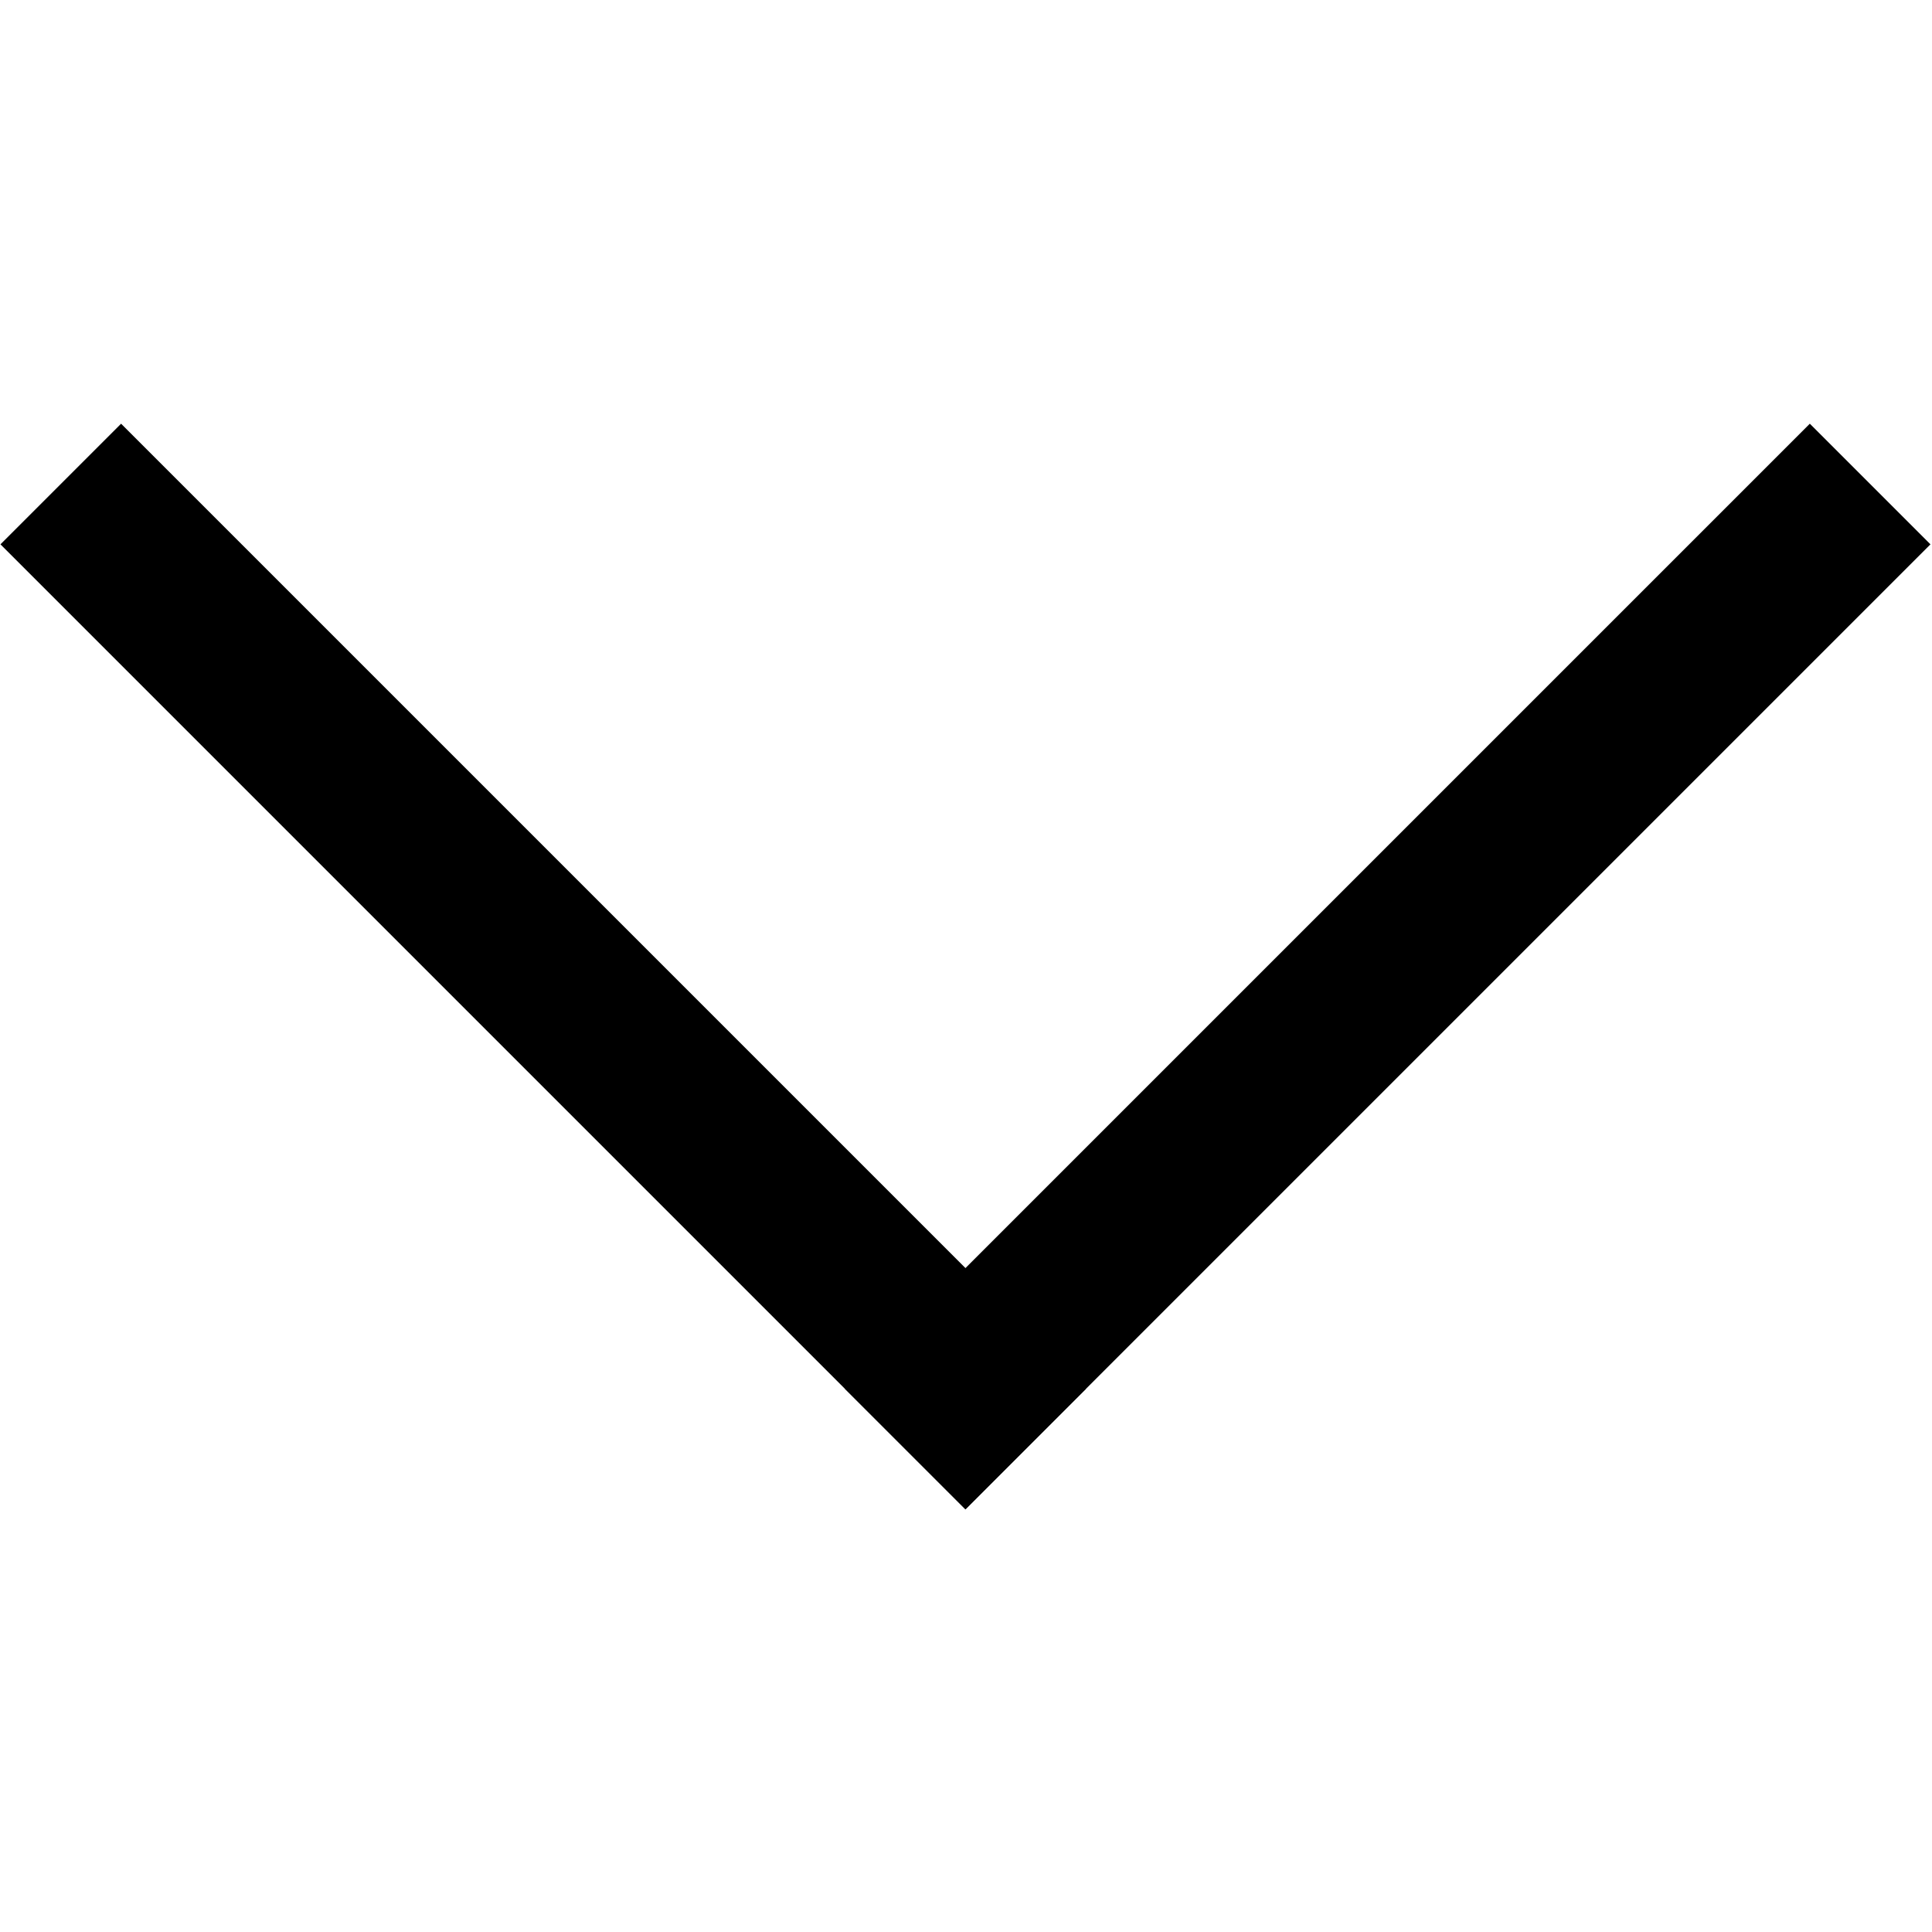
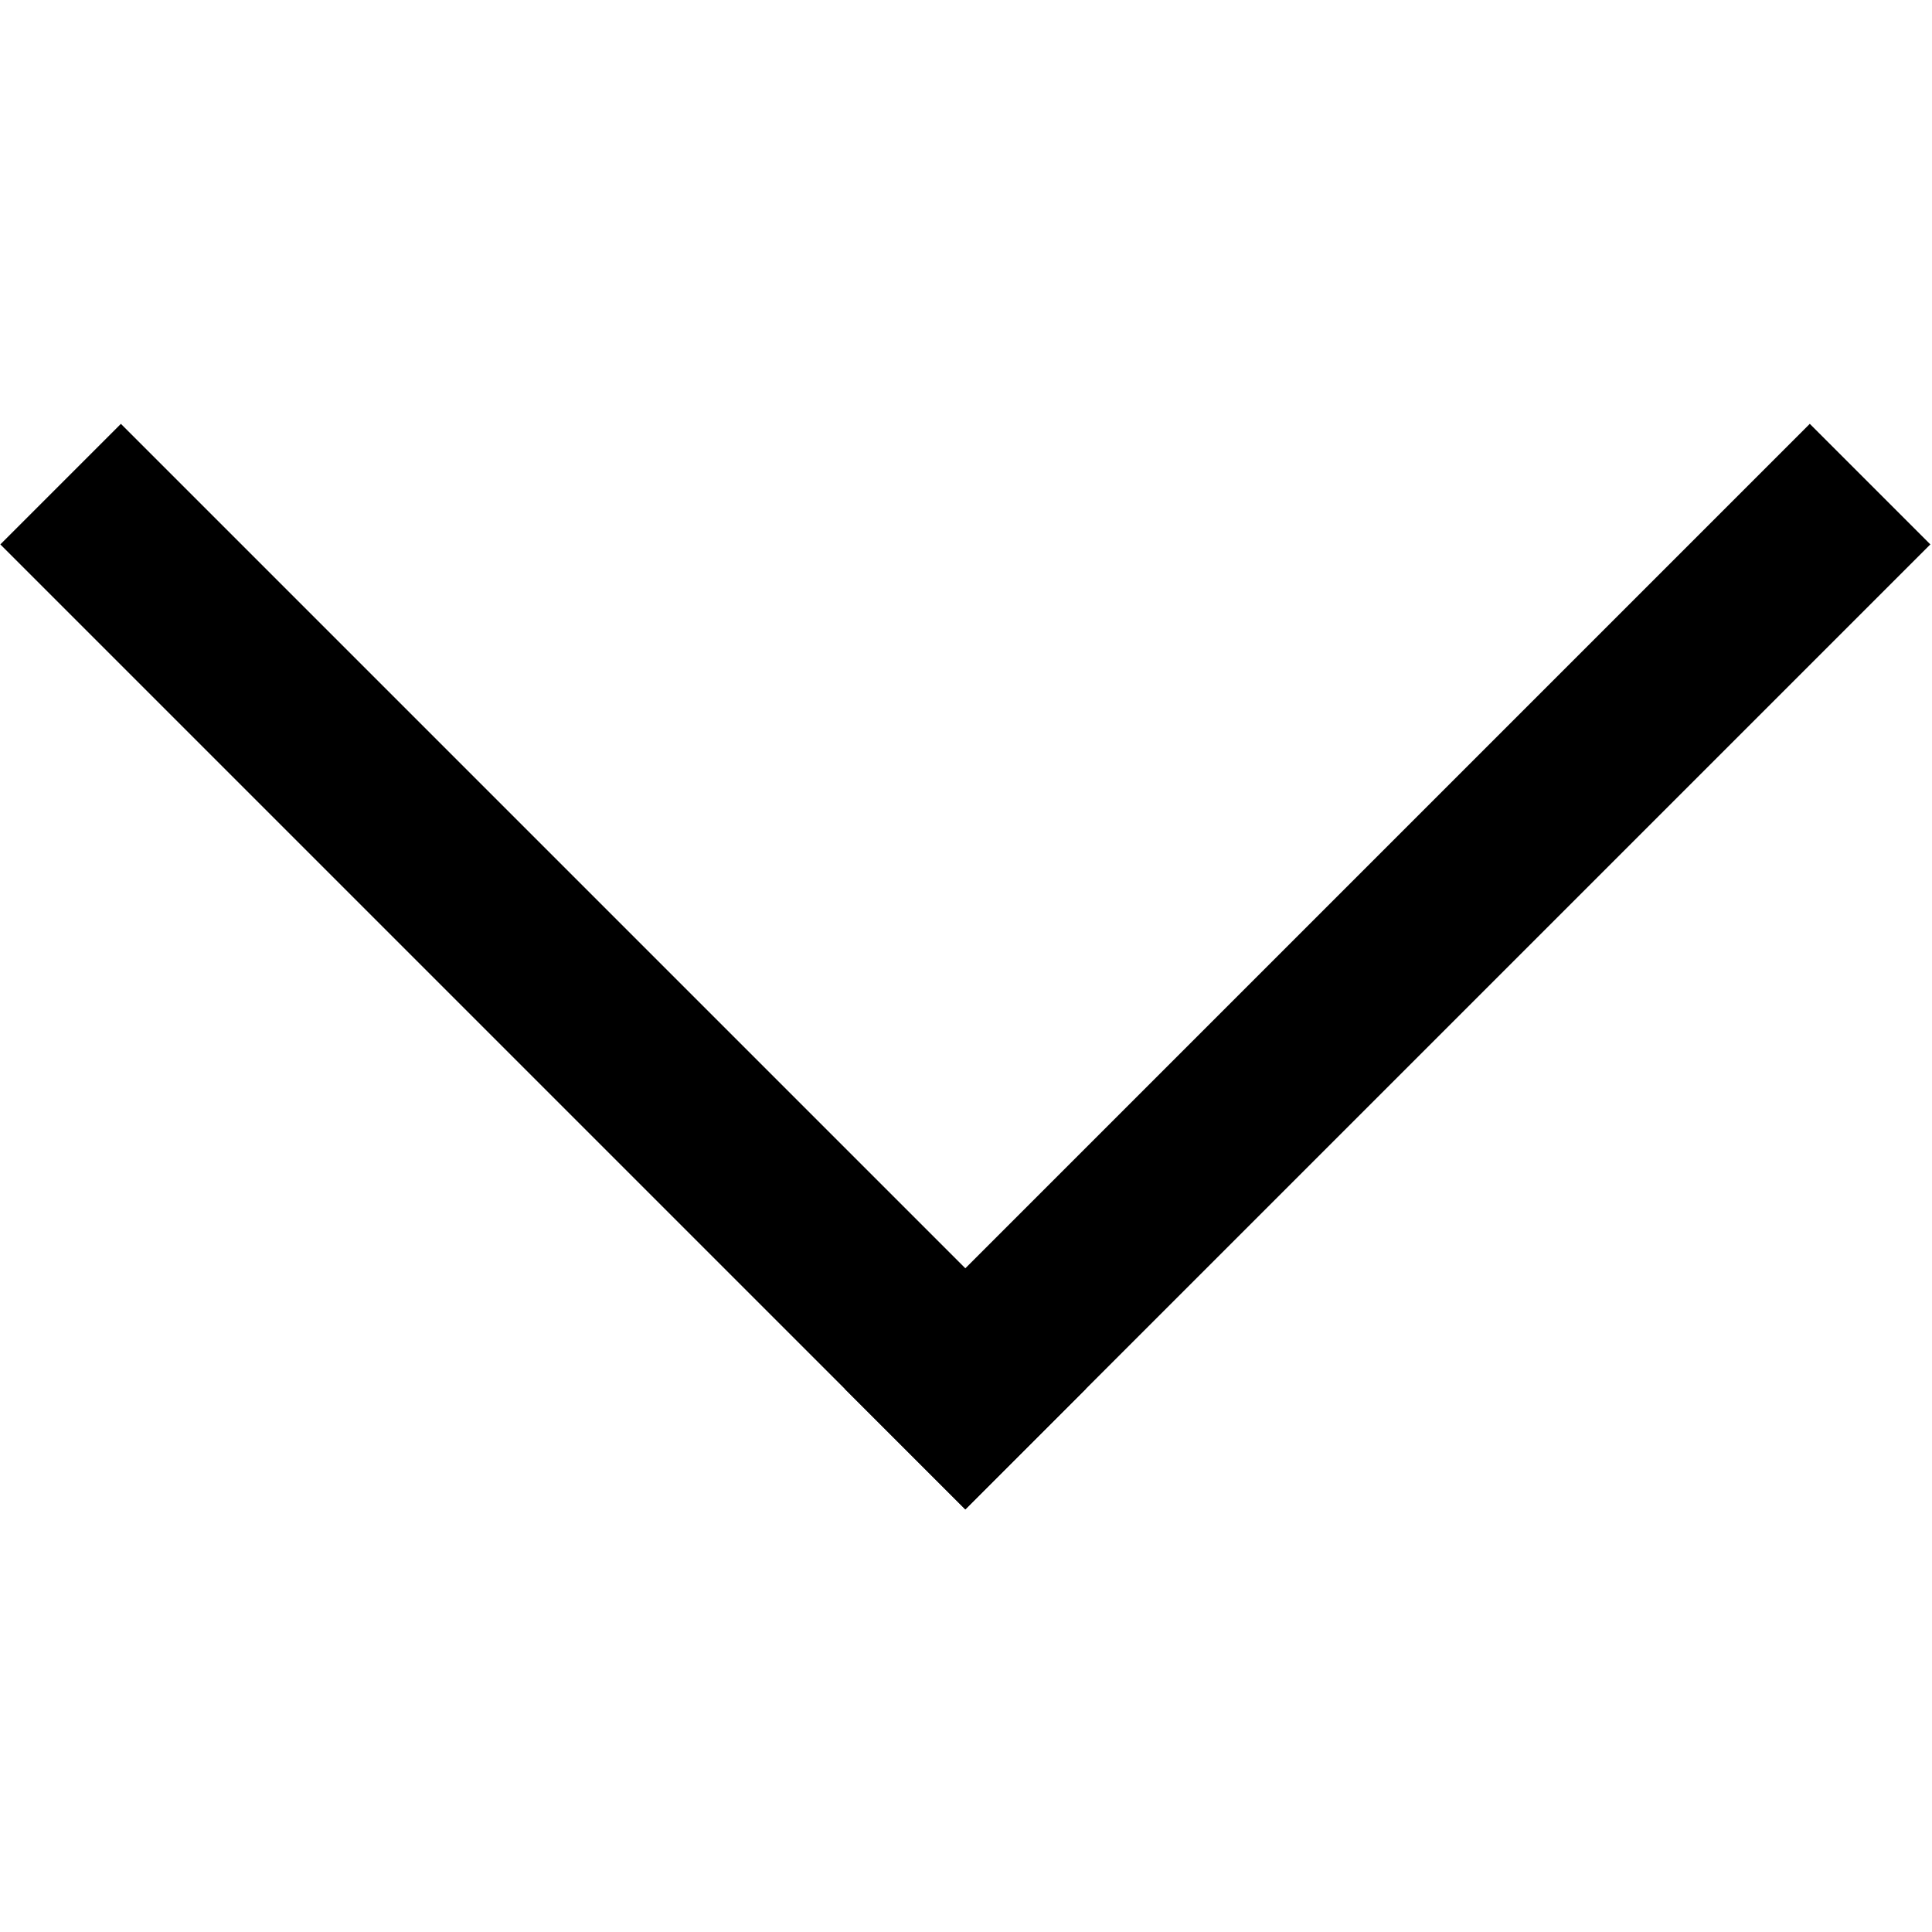
<svg xmlns="http://www.w3.org/2000/svg" width="8" height="8" version="1.1" viewBox="0 0 8 8">
-   <g transform="matrix(-.70637 0 0 -.70637 7.9958 6.49)" fill-rule="evenodd">
-     <g transform="translate(-484,-188)">
-       <g transform="matrix(-.70711 .70711 .70711 .70711 489.66 188.34)">
-         <rect width="8" height="1" />
-         <rect width="1" height="8" />
-       </g>
-     </g>
-   </g>
+   <rect transform="matrix(.70711 -.70711 -.70711 -.70711 0 0)" x="-1.593" y="-7.246" width="5.651" height=".706" fill-rule="evenodd" stroke-width=".706" />
+   <rect transform="matrix(.70711 -.70711 -.70711 -.70711 0 0)" x="-1.593" y="-7.246" width=".706" height="5.651" fill-rule="evenodd" stroke-width=".706" />
</svg>
